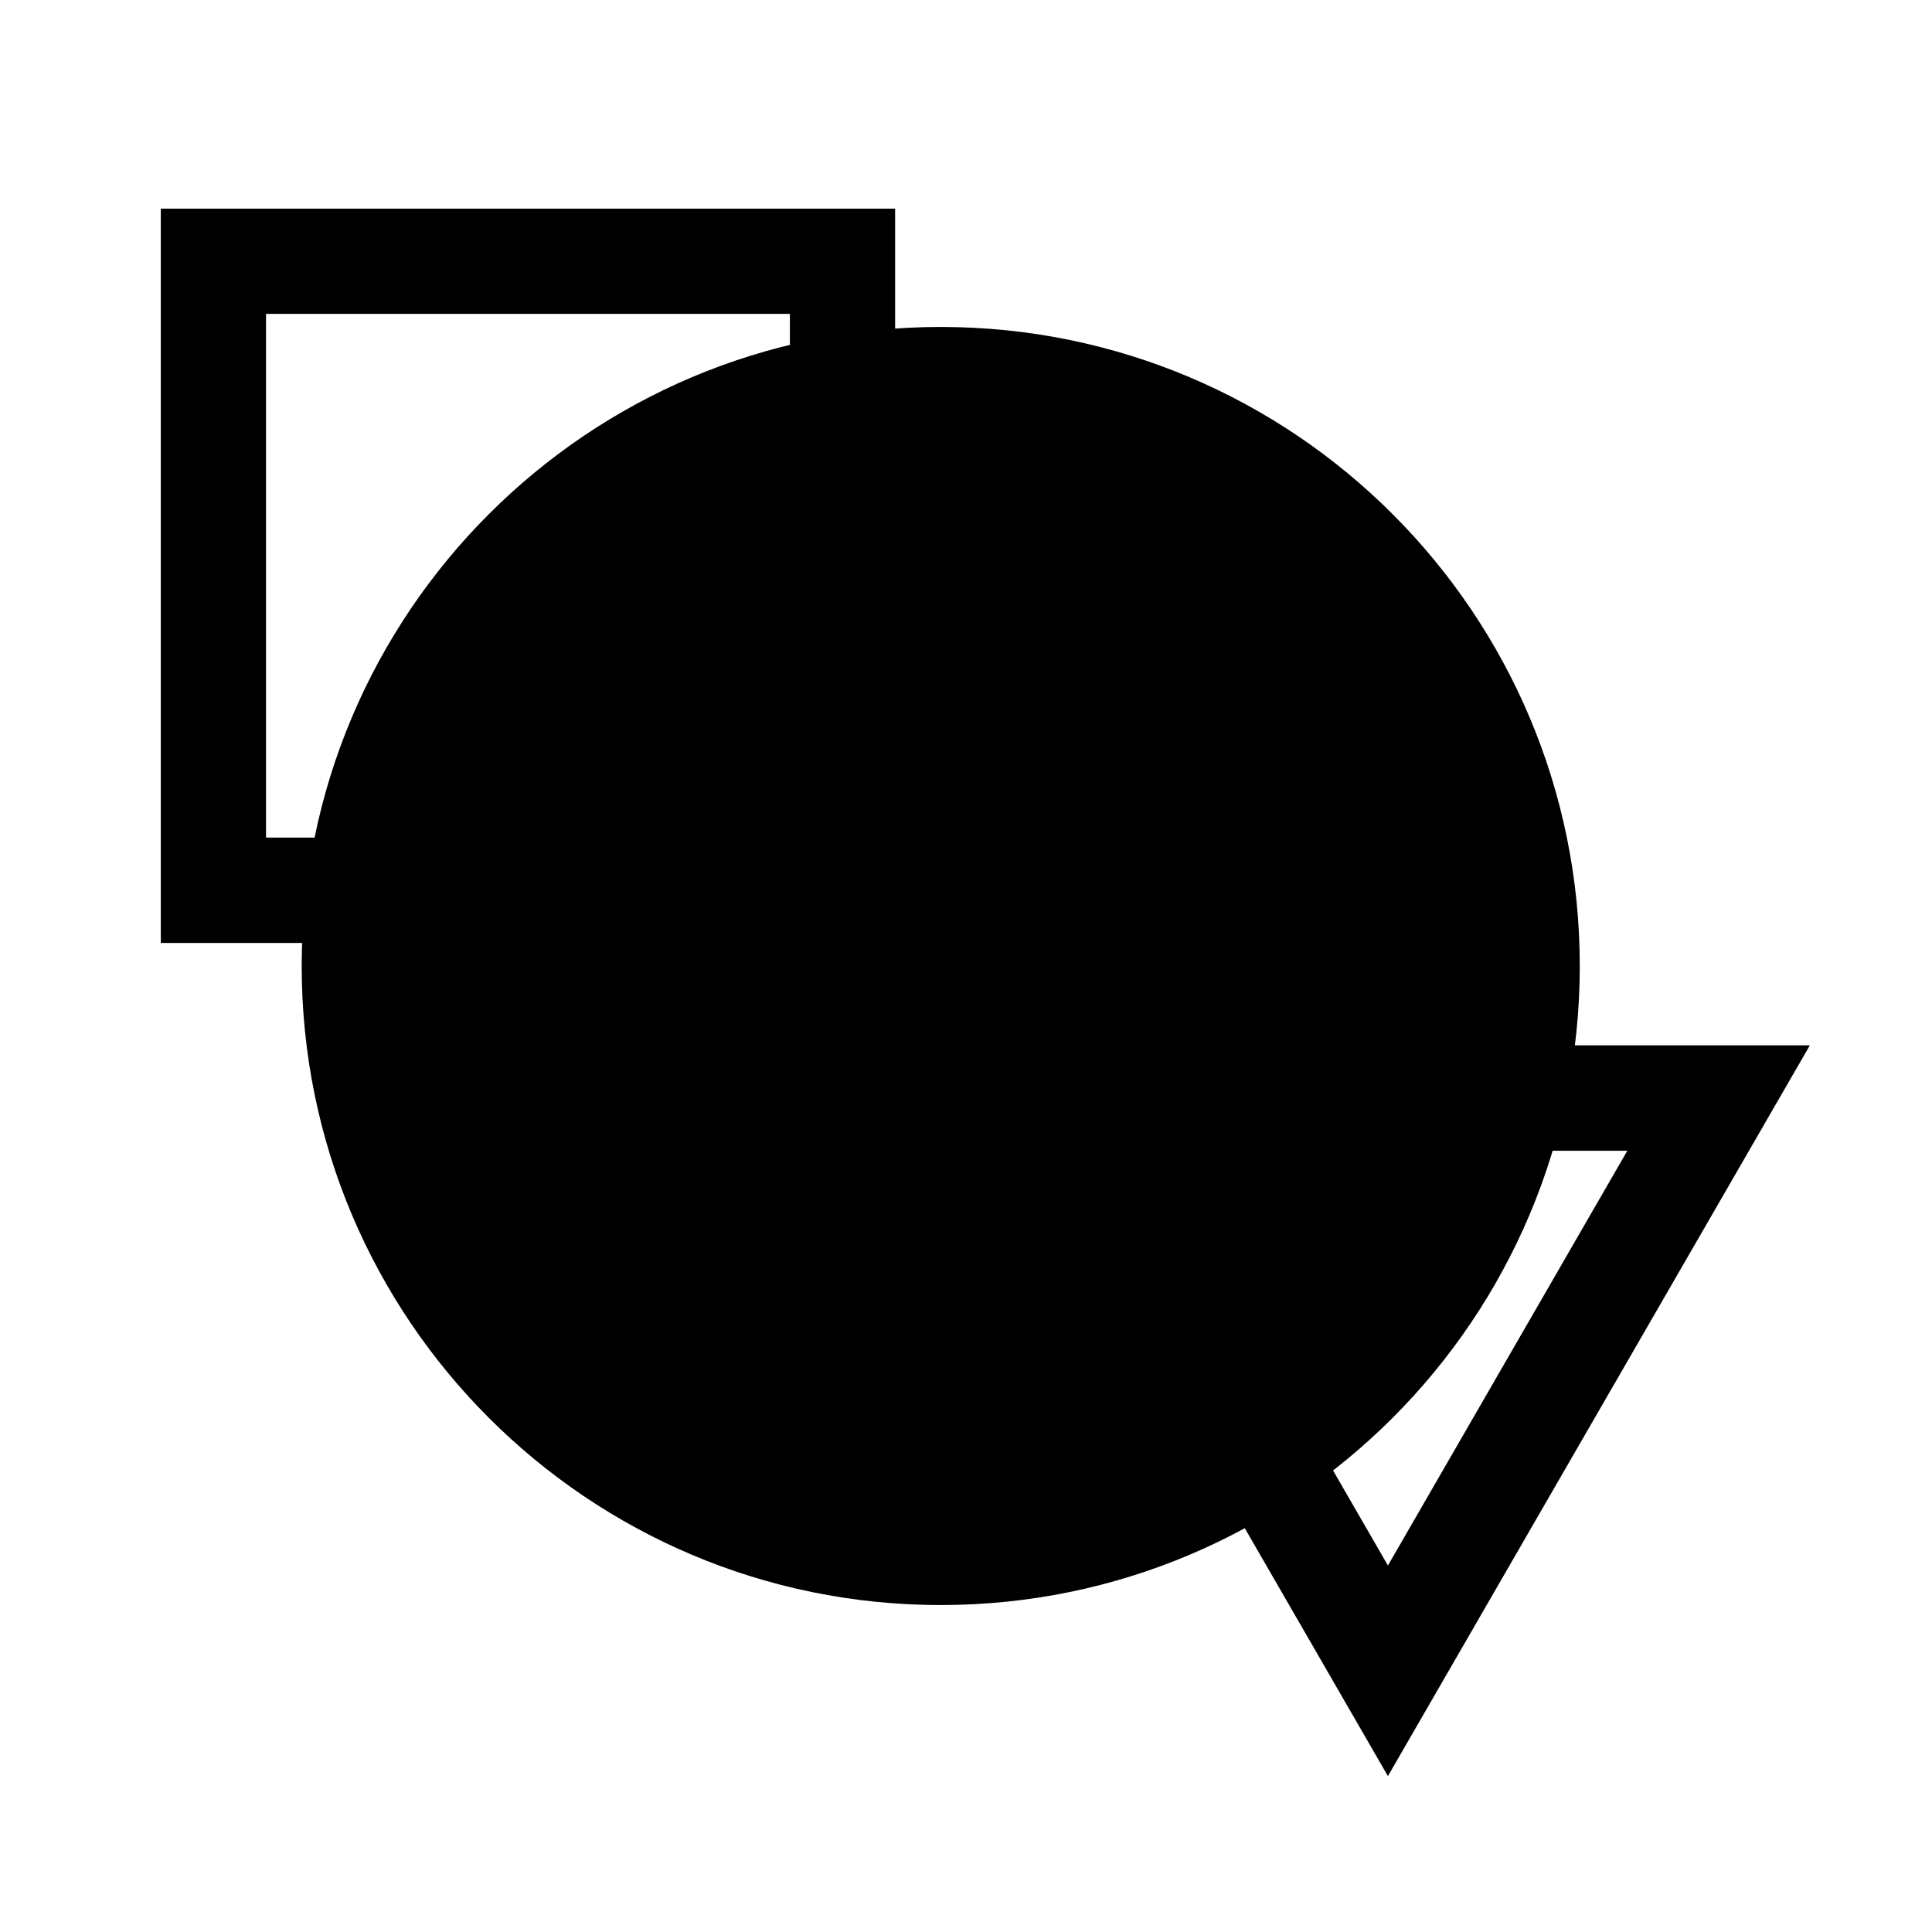
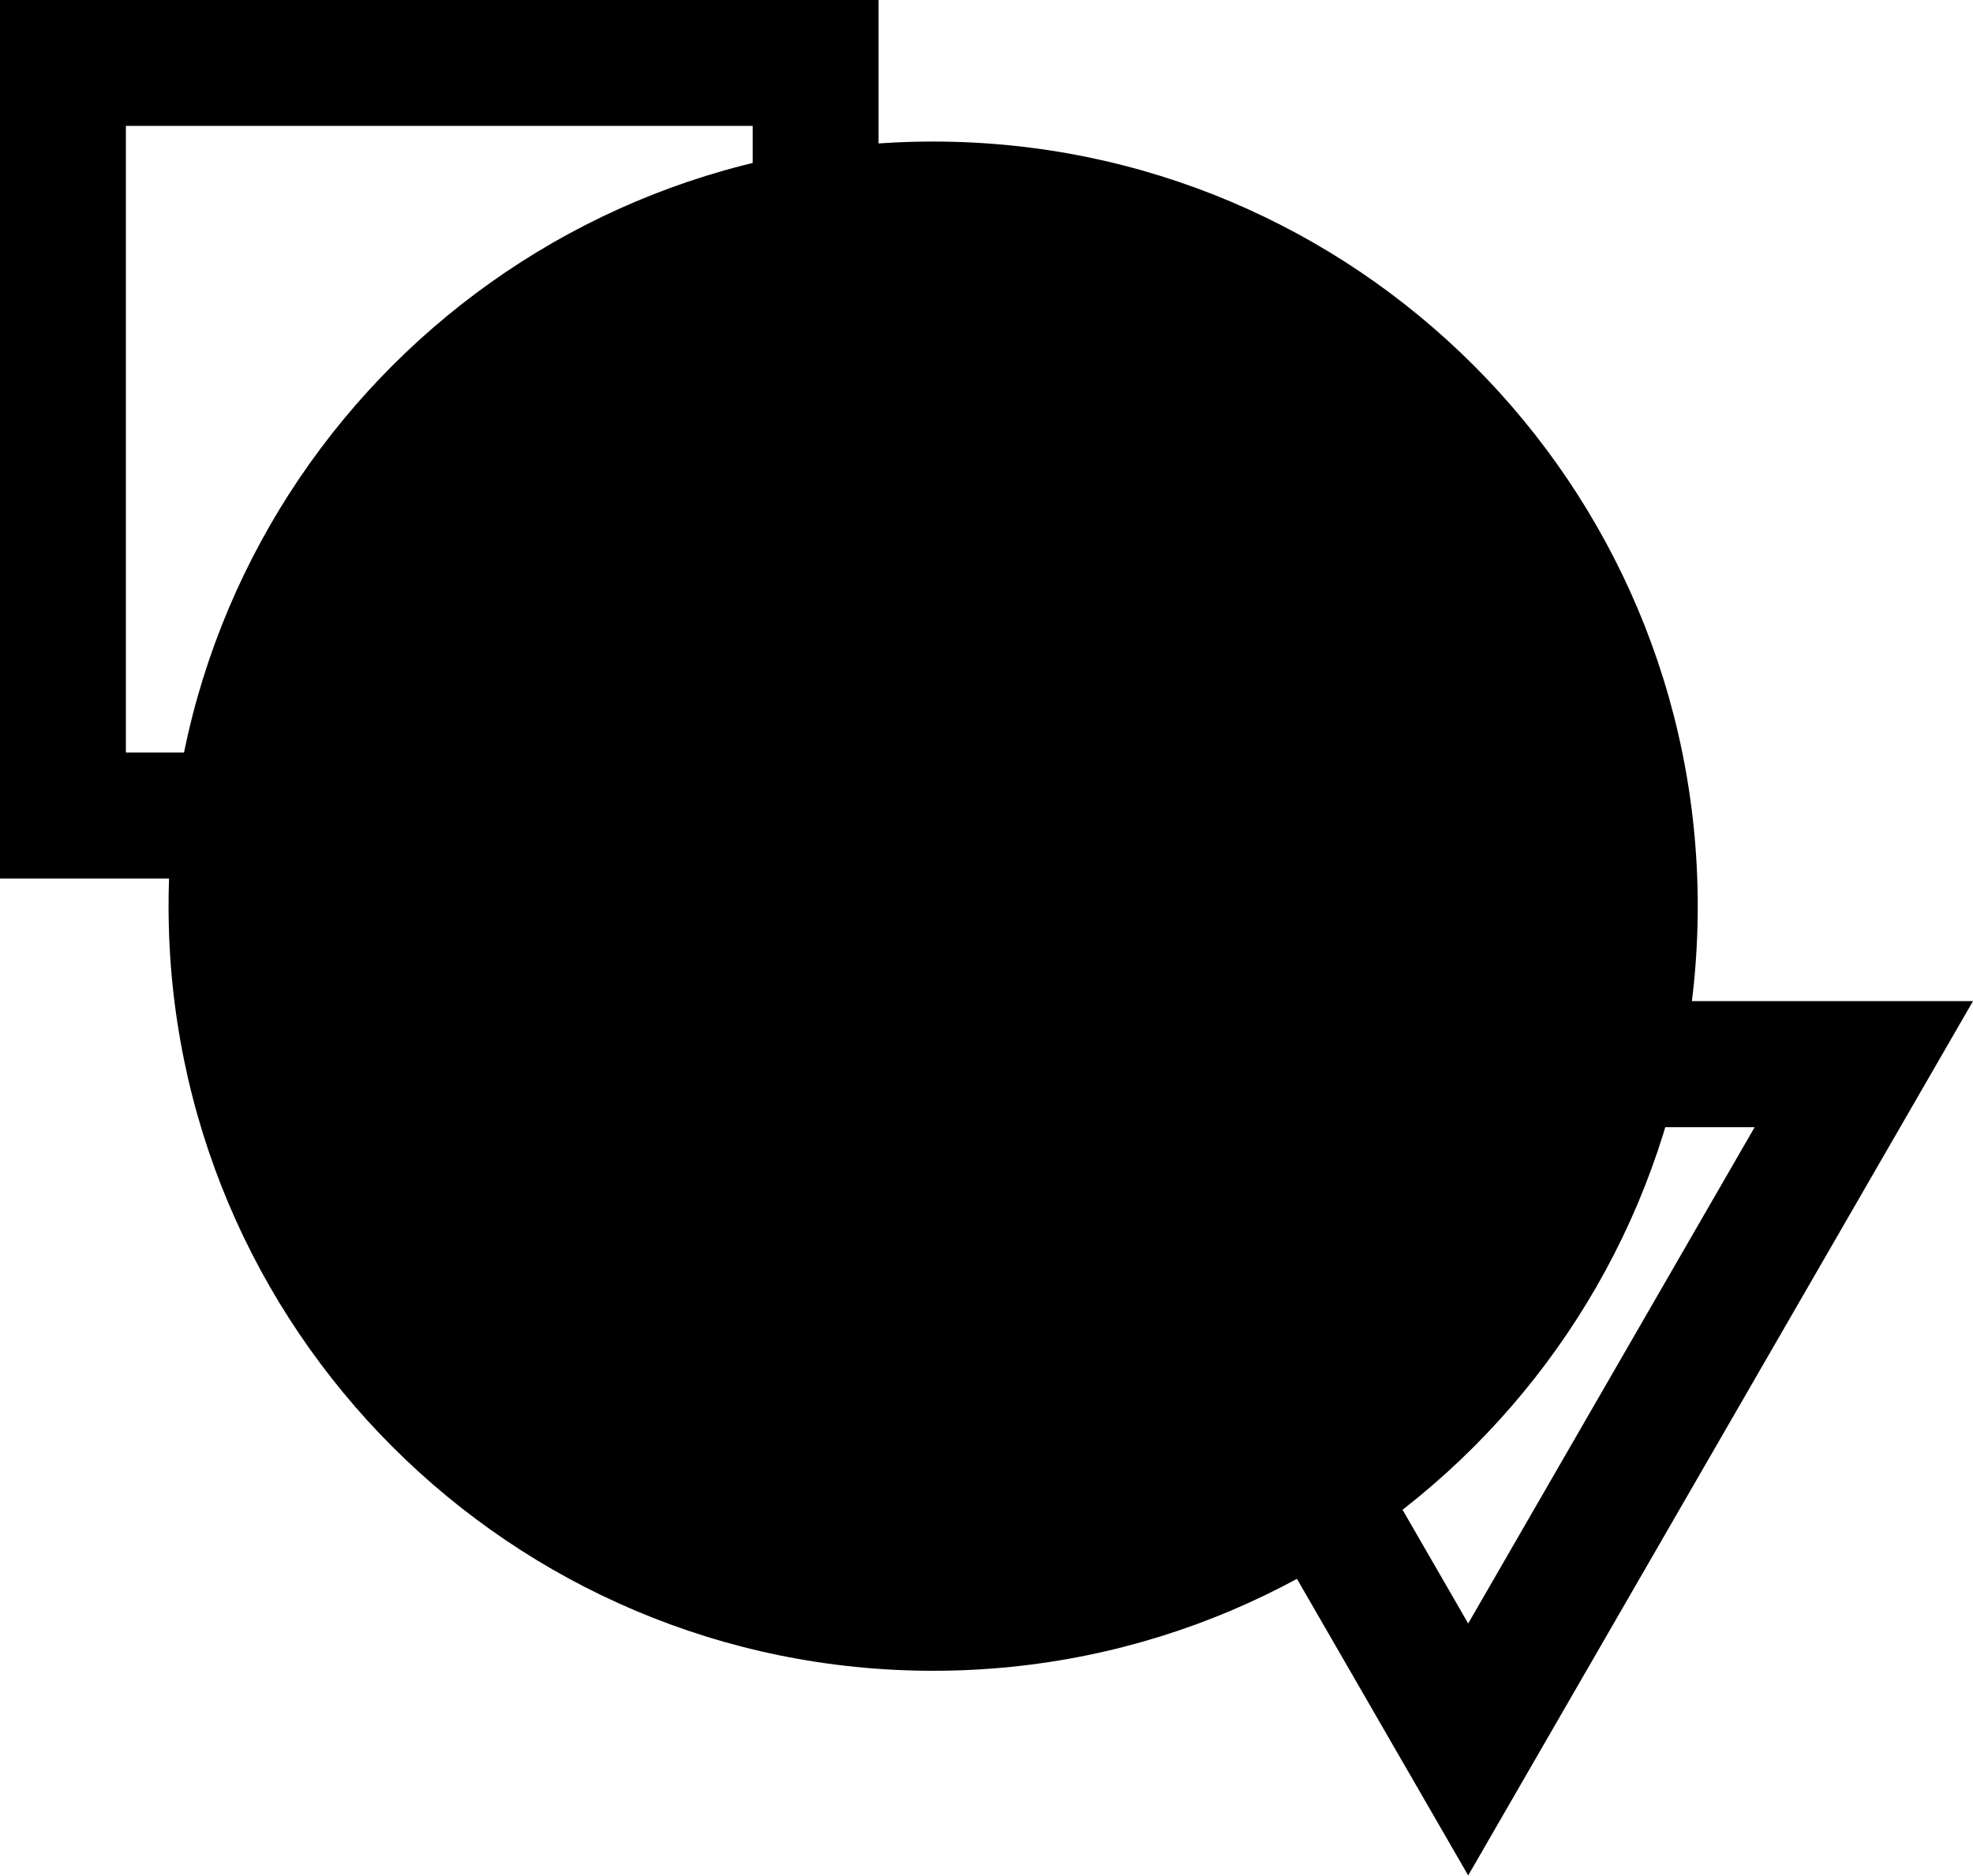
- <svg xmlns="http://www.w3.org/2000/svg" id="Icons" viewBox="0 0 130 130">
-   <circle class="fill-alpha-yellow" cx="63.3" cy="65" r="43" />
-   <path class="fill-alpha-blue" d="m10.82,63.45h49.41V14.04H10.82v49.41Zm7.09-42.33h35.24v35.24H17.9V21.12Z" />
-   <path class="fill-alpha-blue" d="m65,70.34l28.39,49.17,28.39-49.17h-56.77Zm12.27,7.09h32.23l-16.11,27.91-16.11-27.91Z" />
+ <svg xmlns="http://www.w3.org/2000/svg" class="alpha-icon" viewBox="0 0 110.96 105.47" width="110.96" height="105.47">
+   <circle class="fill-alpha-yellow" cx="52.48" cy="50.96" r="43" />
+   <path class="fill-alpha-blue" d="M 0,49.41 H 49.41 V 0 H 0 Z M 7.09,7.08 H 42.33 V 42.32 H 7.08 V 7.08 Z" />
+   <path class="fill-alpha-blue" d="M 54.18,56.3 82.57,105.47 110.96,56.3 H 54.19 Z m 12.27,7.09 H 98.68 L 82.57,91.3 66.46,63.39 Z" />
</svg>
